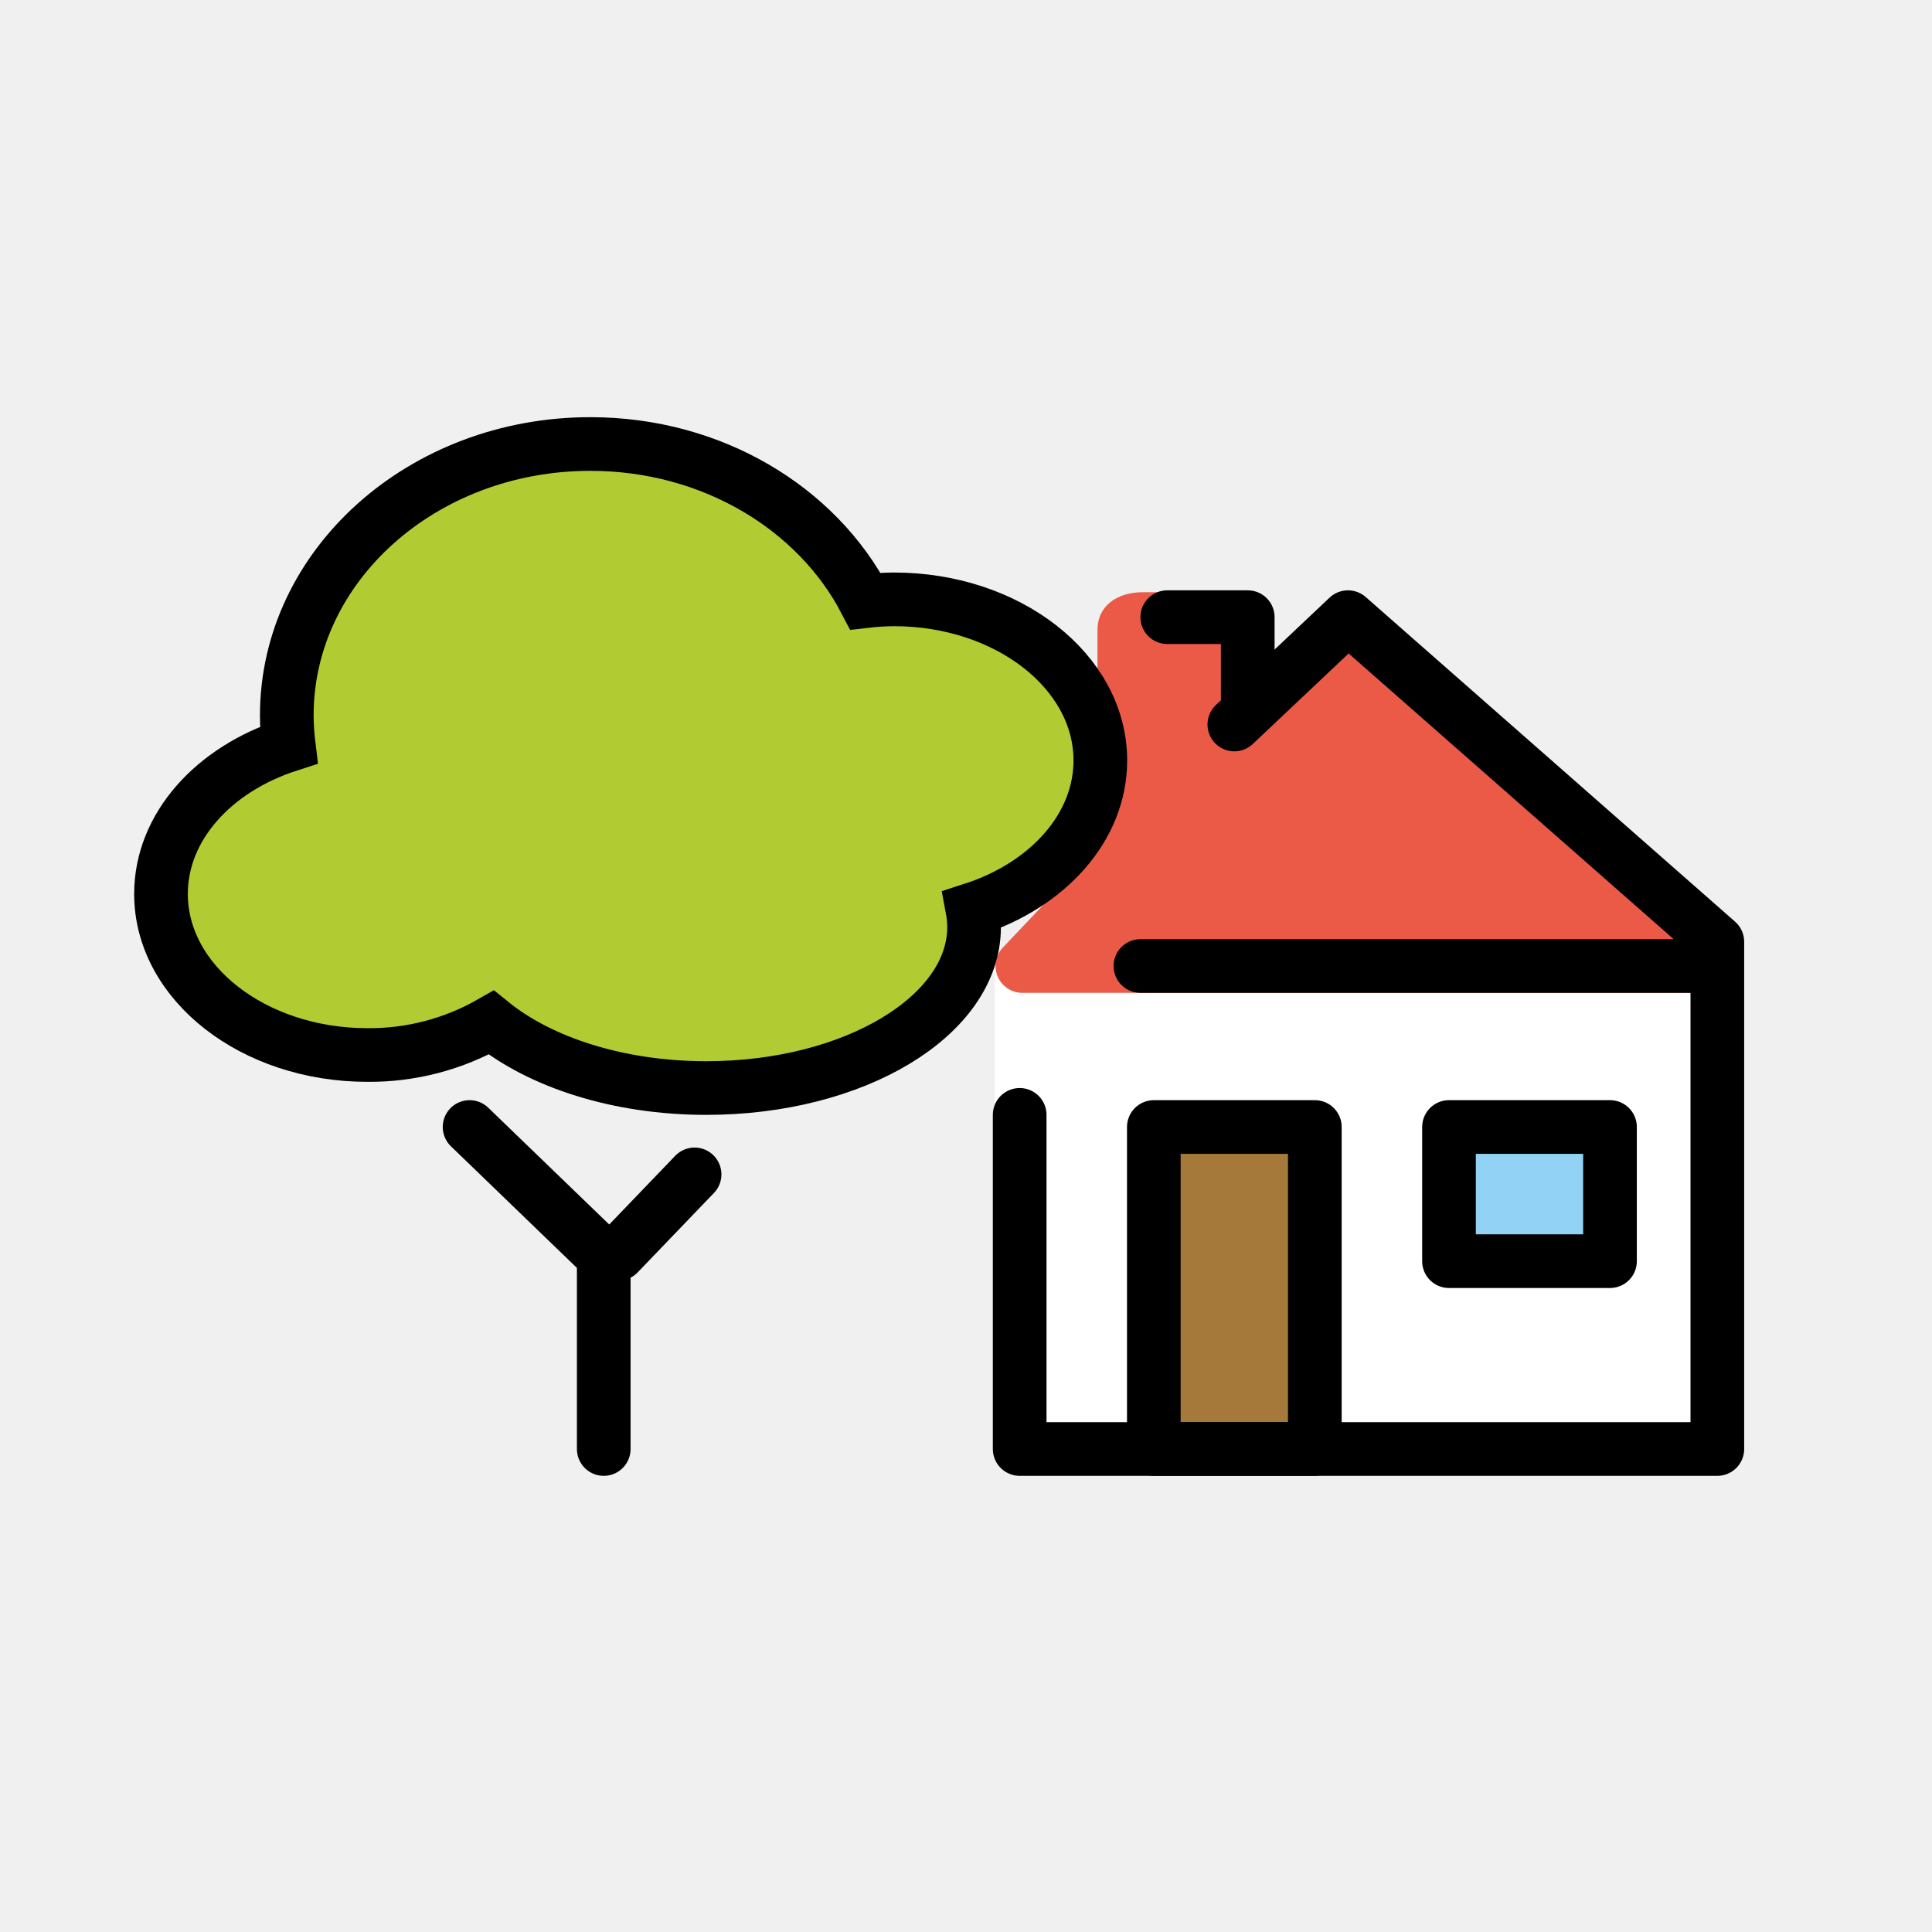
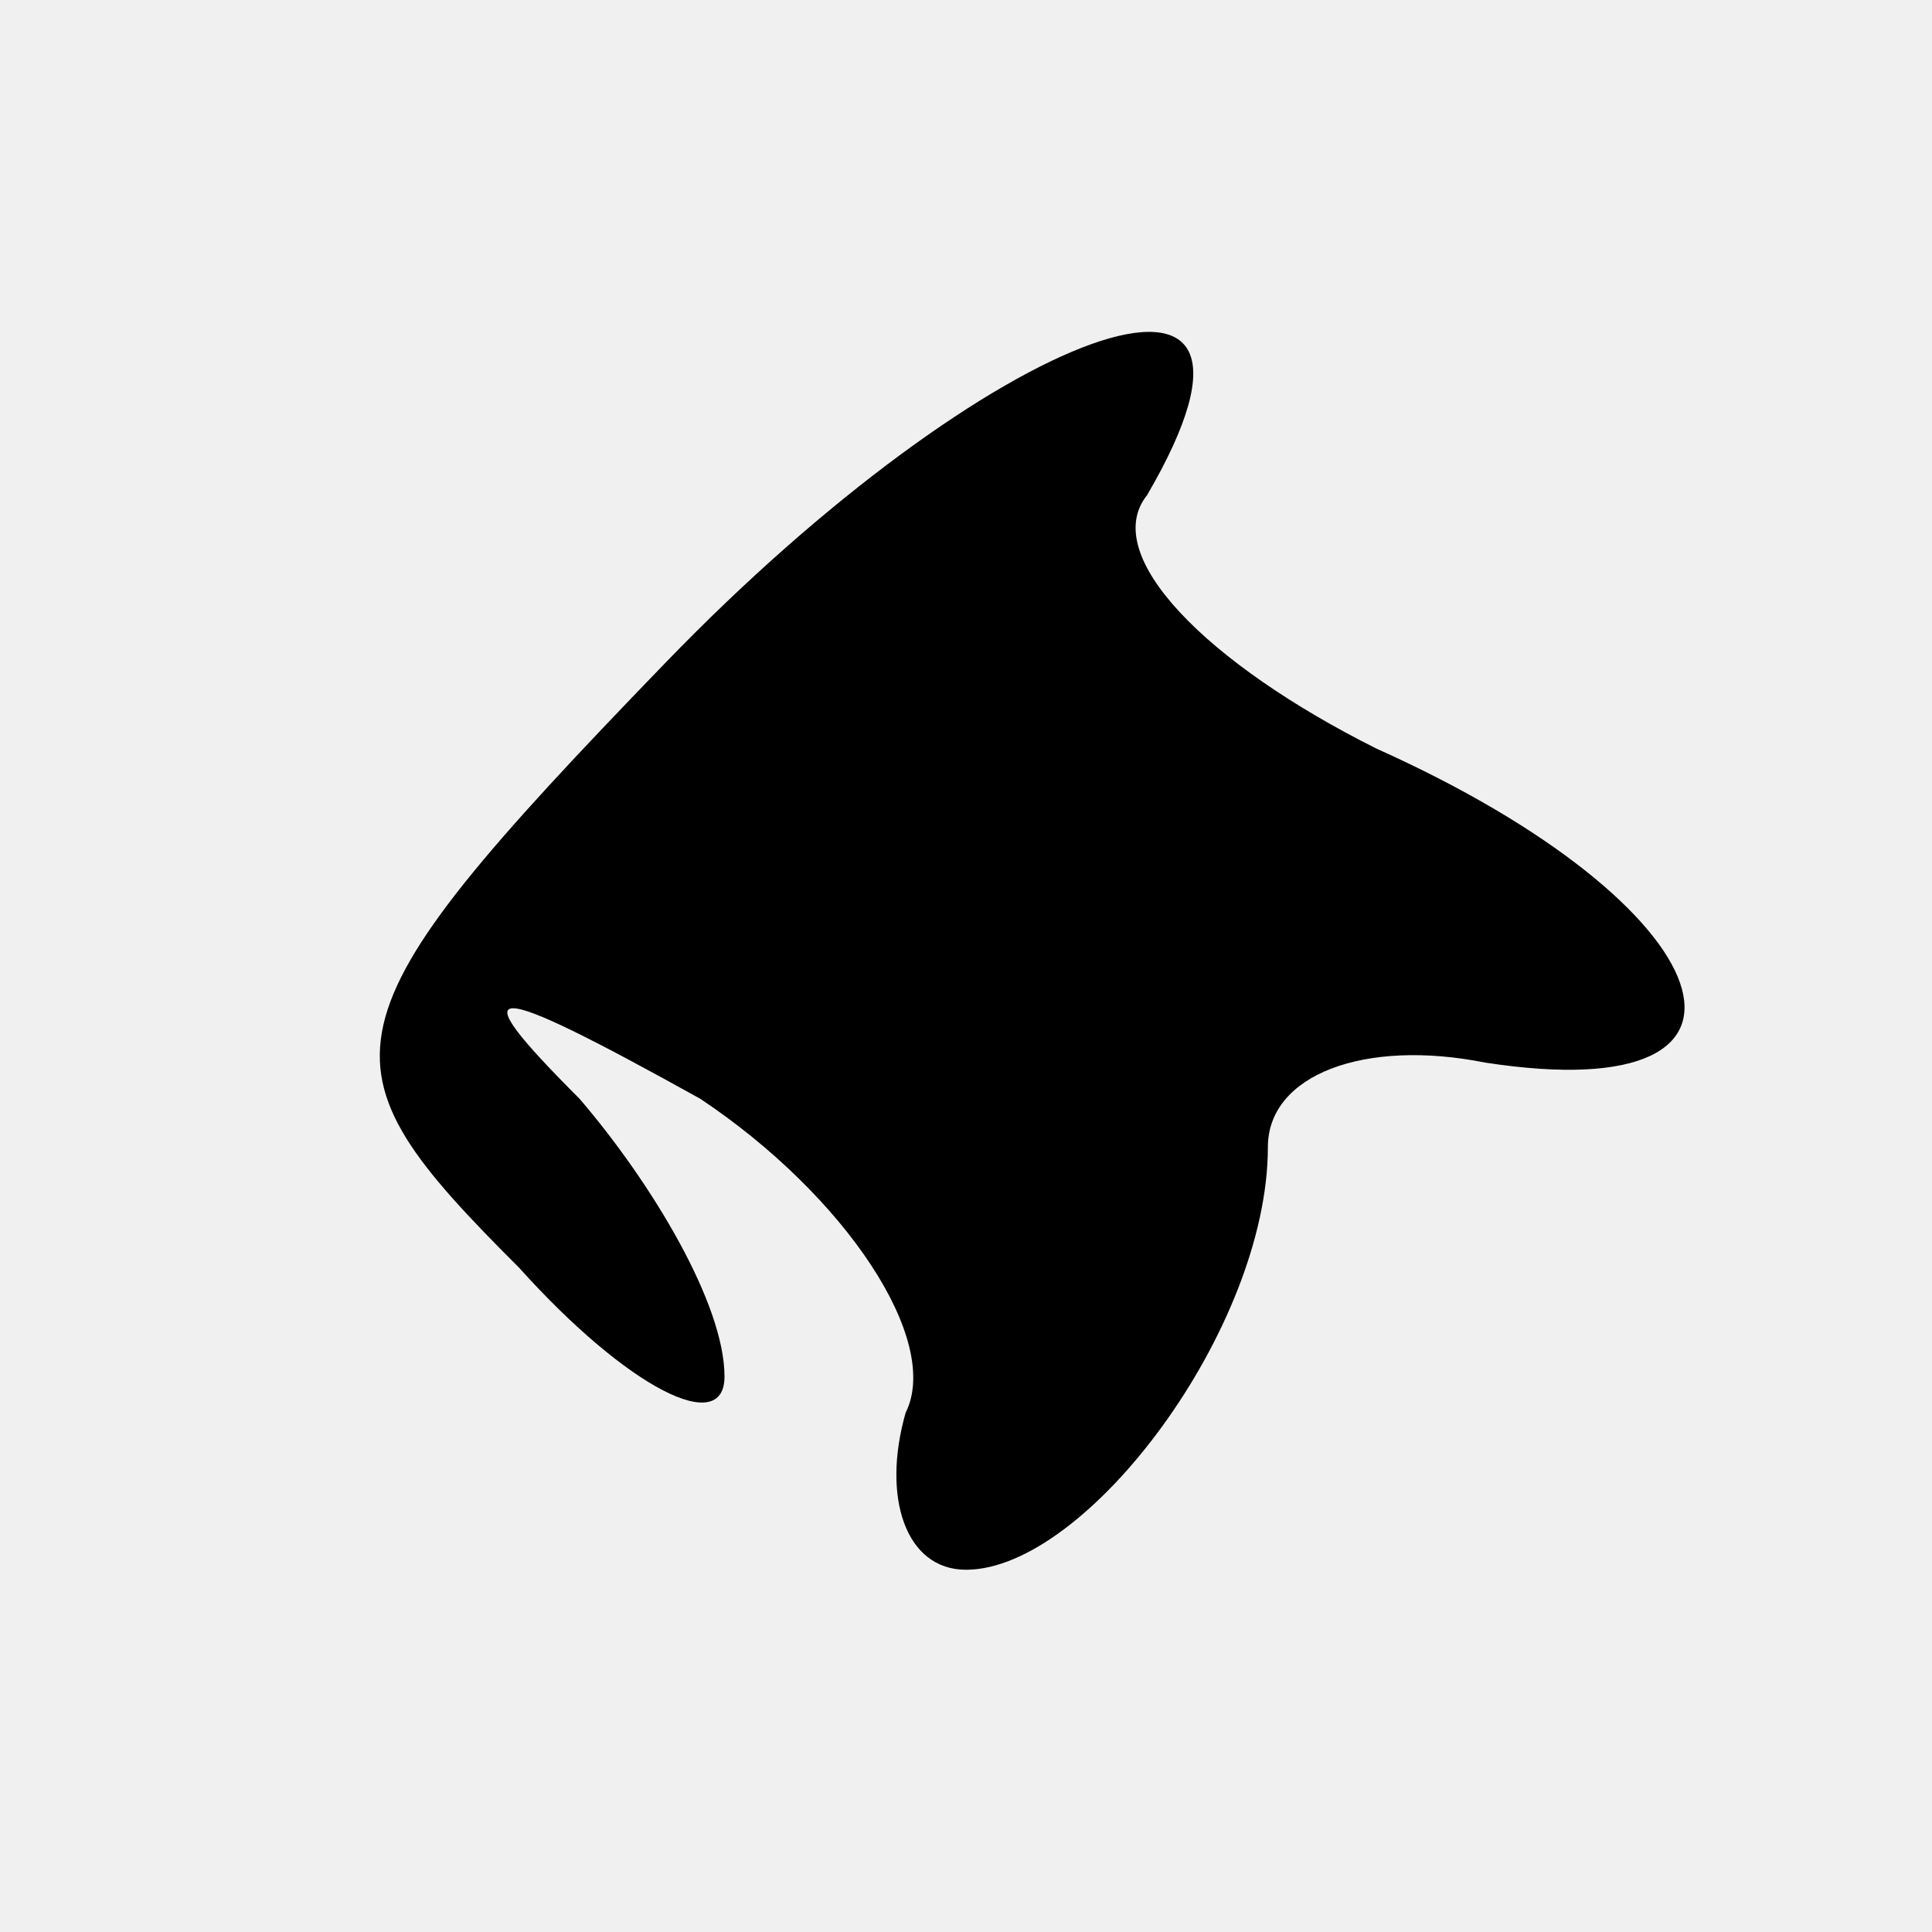
- <svg xmlns="http://www.w3.org/2000/svg" id="emoji" viewBox="0 0 72 72" version="1.1">
-   <g id="color">
-     <rect x="37.075" y="36.053" width="26.884" height="18.114" fill="#FFFFFF" />
-     <polygon fill="#EA5A47" stroke="#EA5A47" stroke-linecap="round" stroke-linejoin="round" stroke-miterlimit="10" stroke-width="2" points="50.235,23.2 38.1,36 63.5,36" />
-     <path fill="#EA5A47" d="M47.3,26l-6.4,6.059v-8.573c0-0.931,0.755-1.416,1.686-1.416h3.028 c0.931,0,1.686,0.485,1.686,1.416C47.3,23.486,47.3,26,47.3,26z" />
-     <rect x="43" y="42" width="6" height="12" fill="#A57939" />
-     <rect x="54" y="42" width="6" height="5" fill="#92D3F5" />
-     <path fill="#B1CC33" d="M41.006,28.339c0-3.312-3.445-6.003-7.694-6.003c-0.355,0.003-0.71,0.025-1.062,0.066 c-1.8-3.455-5.707-5.855-10.25-5.855c-6.248,0-11.312,4.529-11.312,10.114c0.001,0.369,0.025,0.738,0.07,1.104 C7.966,28.666,6,30.81,6,33.314c0,3.312,3.445,6.003,7.694,6.003c1.615,0.014,3.206-0.402,4.614-1.207 c1.818,1.477,4.726,2.438,8.015,2.438c5.511,0,9.978-2.688,9.978-6.003c-0.001-0.219-0.021-0.438-0.061-0.653 C39.036,32.99,41.006,30.845,41.006,28.339z" />
-   </g>
-   <g id="hair" />
-   <g id="skin" />
-   <g id="skin-shadow" />
-   <g id="line">
-     <polyline fill="none" stroke="#000000" stroke-linecap="round" stroke-linejoin="round" stroke-miterlimit="10" stroke-width="2" points="46,27 50.235,23 64,35.098 64,54 38,54 38,41.548" />
-     <rect x="43" y="42" width="6" height="12" fill="none" stroke="#000000" stroke-linecap="round" stroke-linejoin="round" stroke-miterlimit="10" stroke-width="2" />
-     <rect x="54" y="42" width="6" height="5" fill="none" stroke="#000000" stroke-linecap="round" stroke-linejoin="round" stroke-miterlimit="10" stroke-width="2" />
-     <polyline fill="none" stroke="#000000" stroke-linecap="round" stroke-linejoin="round" stroke-miterlimit="10" stroke-width="2" points="43.5,23 46.5,23 46.5,26" />
-     <path fill="none" stroke="#000000" stroke-miterlimit="10" stroke-width="2" d="M31.245,39.34" />
-     <polyline fill="none" stroke="#000000" stroke-linecap="round" stroke-linejoin="round" stroke-width="2" points="22.5,54 22.5,46.827 17.5,42" />
-     <line x1="23.041" x2="25.885" y1="46.727" y2="43.766" fill="none" stroke="#000000" stroke-linecap="round" stroke-linejoin="round" stroke-width="2" />
-     <path fill="none" stroke="#000000" stroke-linecap="round" stroke-miterlimit="10" stroke-width="2" d="M41.006,28.339 c0-3.312-3.445-6.003-7.694-6.003c-0.355,0.003-0.71,0.025-1.062,0.066c-1.8-3.455-5.707-5.855-10.25-5.855 c-6.248,0-11.312,4.529-11.312,10.114c0.001,0.369,0.025,0.738,0.07,1.104C7.966,28.666,6,30.81,6,33.314 c0,3.312,3.445,6.003,7.694,6.003c1.615,0.014,3.206-0.402,4.614-1.207c1.818,1.477,4.726,2.438,8.015,2.438 c5.511,0,9.978-2.688,9.978-6.003c-0.001-0.219-0.021-0.438-0.061-0.653 C39.036,32.99,41.006,30.845,41.006,28.339z" />
-     <line x1="63.5" x2="42.5" y1="36" y2="36" fill="none" stroke="#000000" stroke-linecap="round" stroke-linejoin="round" stroke-miterlimit="10" stroke-width="2" />
+ <svg xmlns="http://www.w3.org/2000/svg" version="1.0" width="16pt" height="16pt" viewBox="0 0 16 16" preserveAspectRatio="xMidYMid meet">
+   <g transform="translate(0,16) scale(0.1,-0.1)" fill="#000000" stroke="none">
+     <path d="M55 105 c-29 -30 -29 -33 -12 -50 9 -10 17 -14 17 -9 0 6 -6 16 -12 23 -10 10 -8 10 10 0 12 -8 20 -20 17 -26 -2 -7 0 -13 5 -13 10 0 25 20 25 35 0 6 8 9 18 7 26 -4 20 13 -9 26 -14 7 -23 16 -19 21 14 24 -13 14 -40 -14z" />
  </g>
</svg>
